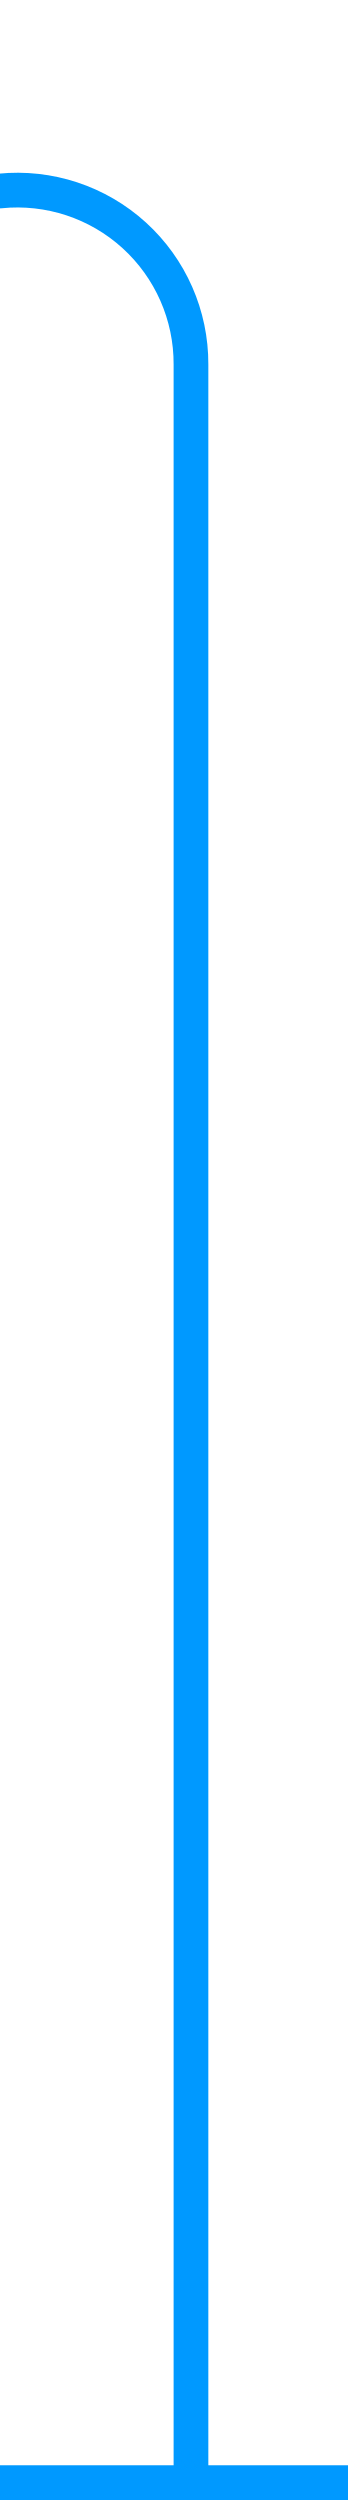
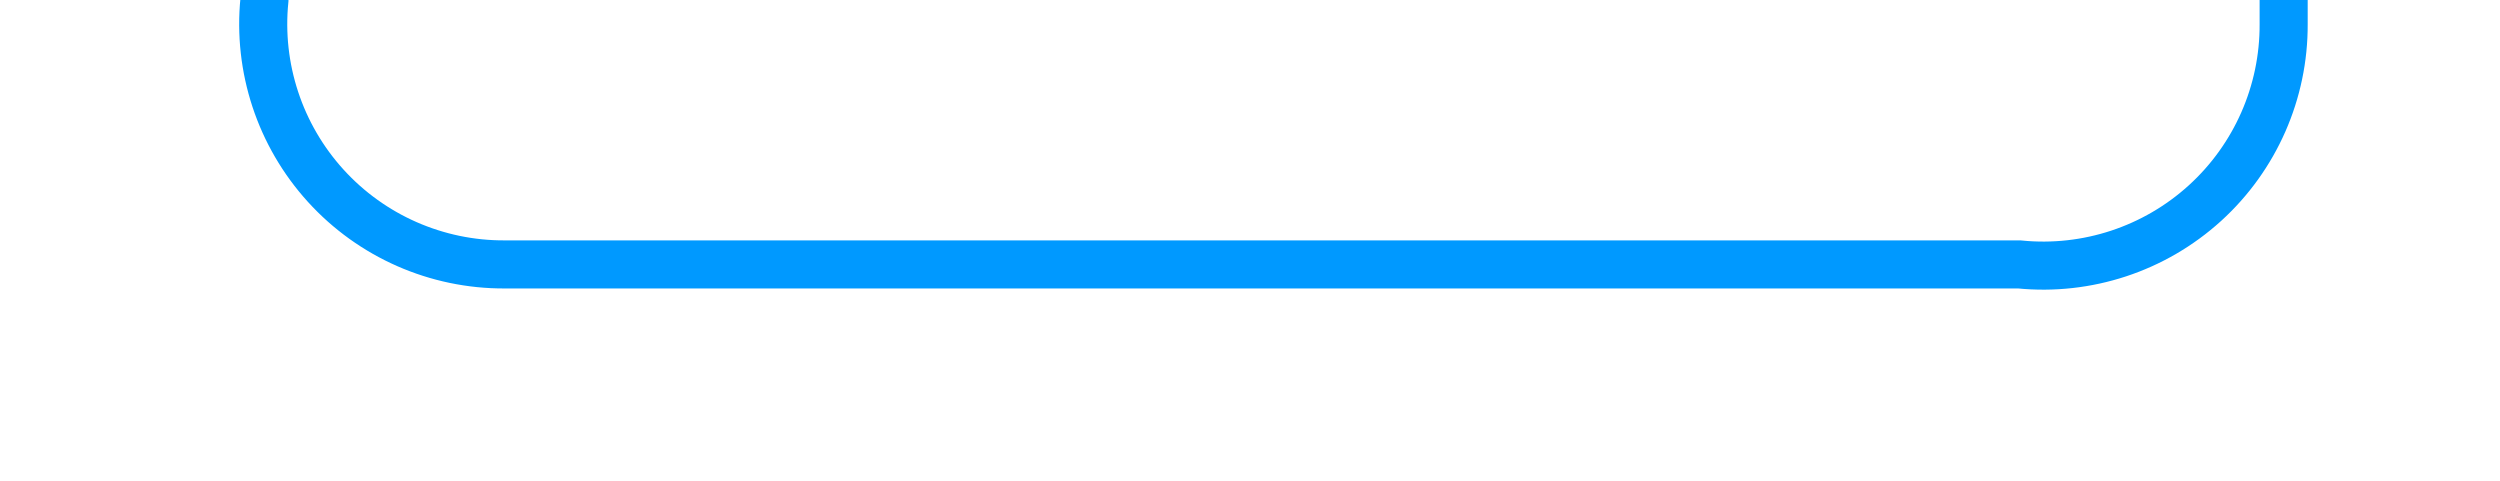
- <svg xmlns="http://www.w3.org/2000/svg" version="1.1" width="10px" height="72px" preserveAspectRatio="xMidYMin meet" viewBox="681 188  8 72">
-   <path d="M 636 193.5  L 680 193.5  A 5 5 0 0 1 685.5 198.5 L 685.5 260  " stroke-width="1" stroke="#0099ff" fill="none" />
-   <path d="M 638 190.5  A 3 3 0 0 0 635 193.5 A 3 3 0 0 0 638 196.5 A 3 3 0 0 0 641 193.5 A 3 3 0 0 0 638 190.5 Z M 691 259  L 680 259  L 680 260  L 691 260  L 691 259  Z " fill-rule="nonzero" fill="#0099ff" stroke="none" />
+ <svg xmlns="http://www.w3.org/2000/svg" version="1.1" width="52px" height="10px" preserveAspectRatio="xMinYMid meet" viewBox="213 366  52 8">
+   <path d="M 218.5 347  L 218.5 365  A 5 5 0 0 0 223.5 370.5 L 255 370.5  A 5 5 0 0 0 260.5 365.5 L 260.5 351  A 5 5 0 0 0 255.5 346.5 L 250 346.5  " stroke-width="1" stroke="#0099ff" fill="none" />
+   <path d="M 218.5 346  A 3 3 0 0 0 215.5 349 A 3 3 0 0 0 218.5 352 A 3 3 0 0 0 221.5 349 A 3 3 0 0 0 218.5 346 Z M 251 352  L 251 341  L 250 341  L 250 352  L 251 352  Z " fill-rule="nonzero" fill="#0099ff" stroke="none" />
</svg>
